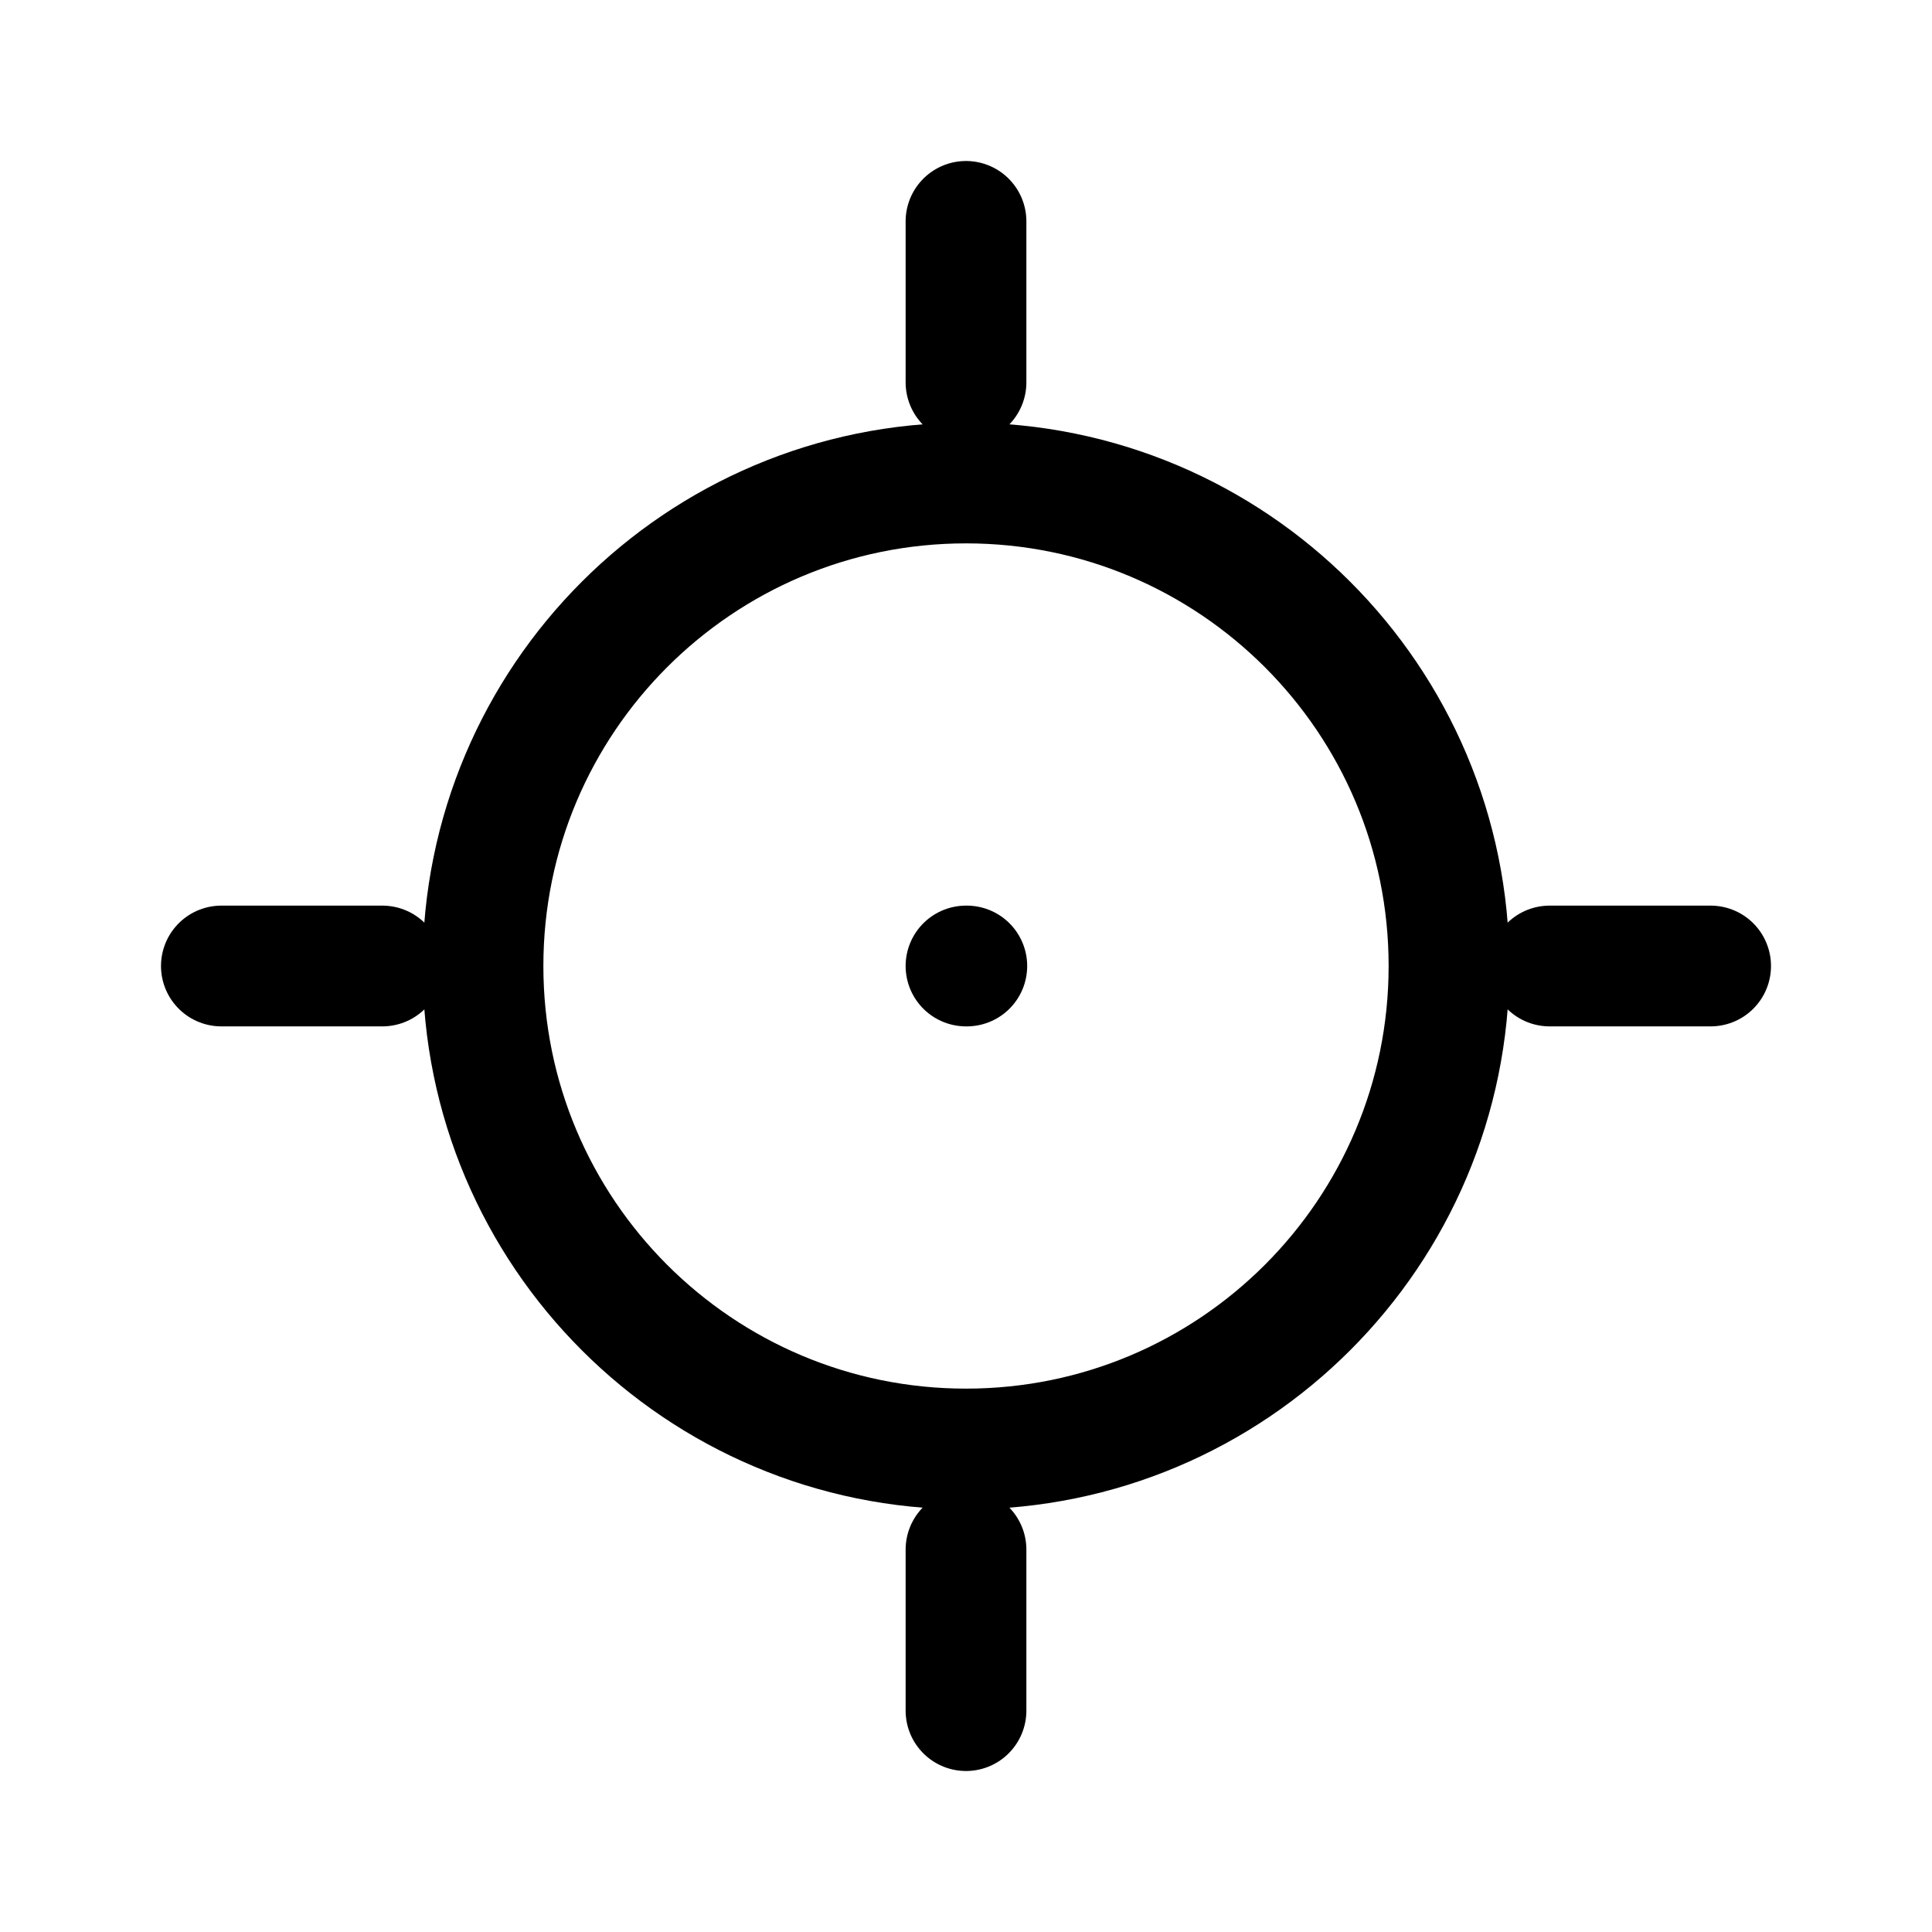
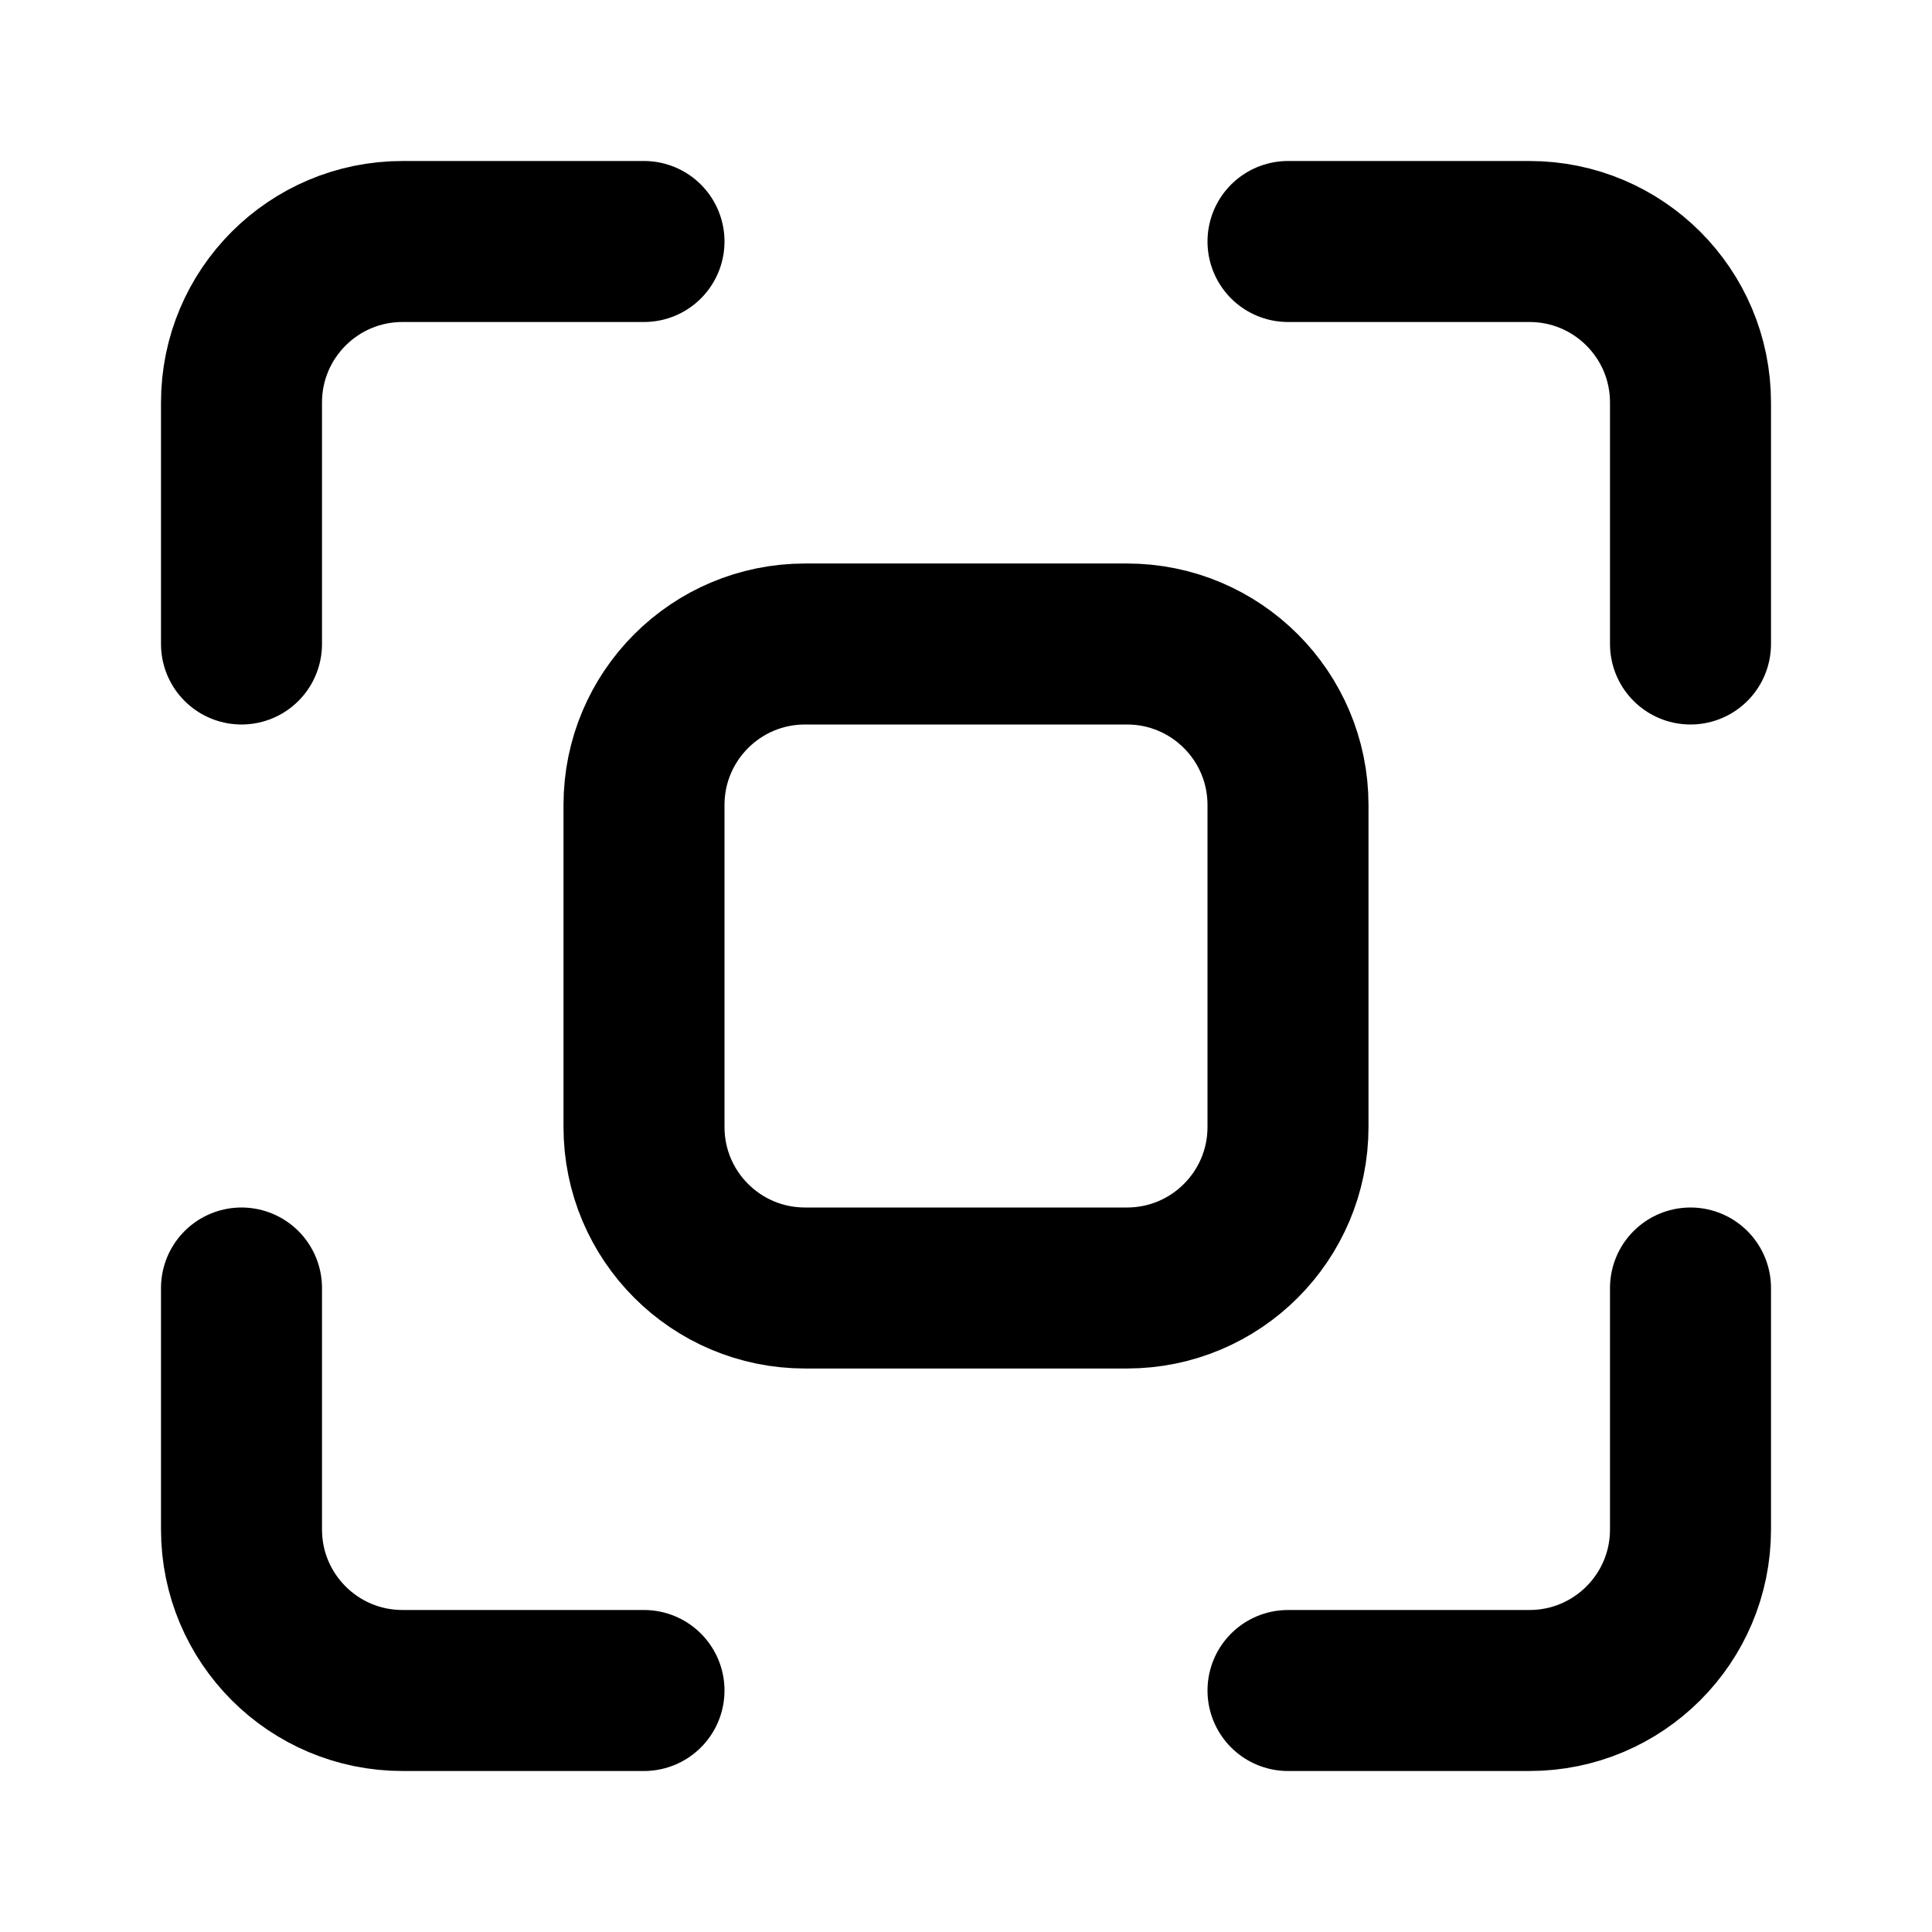
- <svg xmlns="http://www.w3.org/2000/svg" viewBox="0 0 24 24" fill="none" stroke="currentColor" stroke-width="1.5" stroke-linecap="round" stroke-linejoin="round">
-   <circle cx="12" cy="12" r="6" />
-   <path d="M19.25 12L21.25 12 M12 4.75L12 2.75 M4.75 12L2.75 12 M12 19.25L12 21.25" />
-   <path d="M12 12h.01" />
+ <svg xmlns="http://www.w3.org/2000/svg" viewBox="0 0 24 24" fill="none" stroke="currentColor" stroke-width="2" stroke-linecap="round" stroke-linejoin="round">
+   <path d="M8 3H5a2 2 0 0 0-2 2v3" />
+   <path d="M16 3h3a2 2 0 0 1 2 2v3" />
+   <path d="M21 16v3a2 2 0 0 1-2 2h-3" />
+   <path d="M8 21H5a2 2 0 0 1-2-2v-3" />
+   <rect x="8" y="8" width="8" height="8" rx="2" />
</svg>
